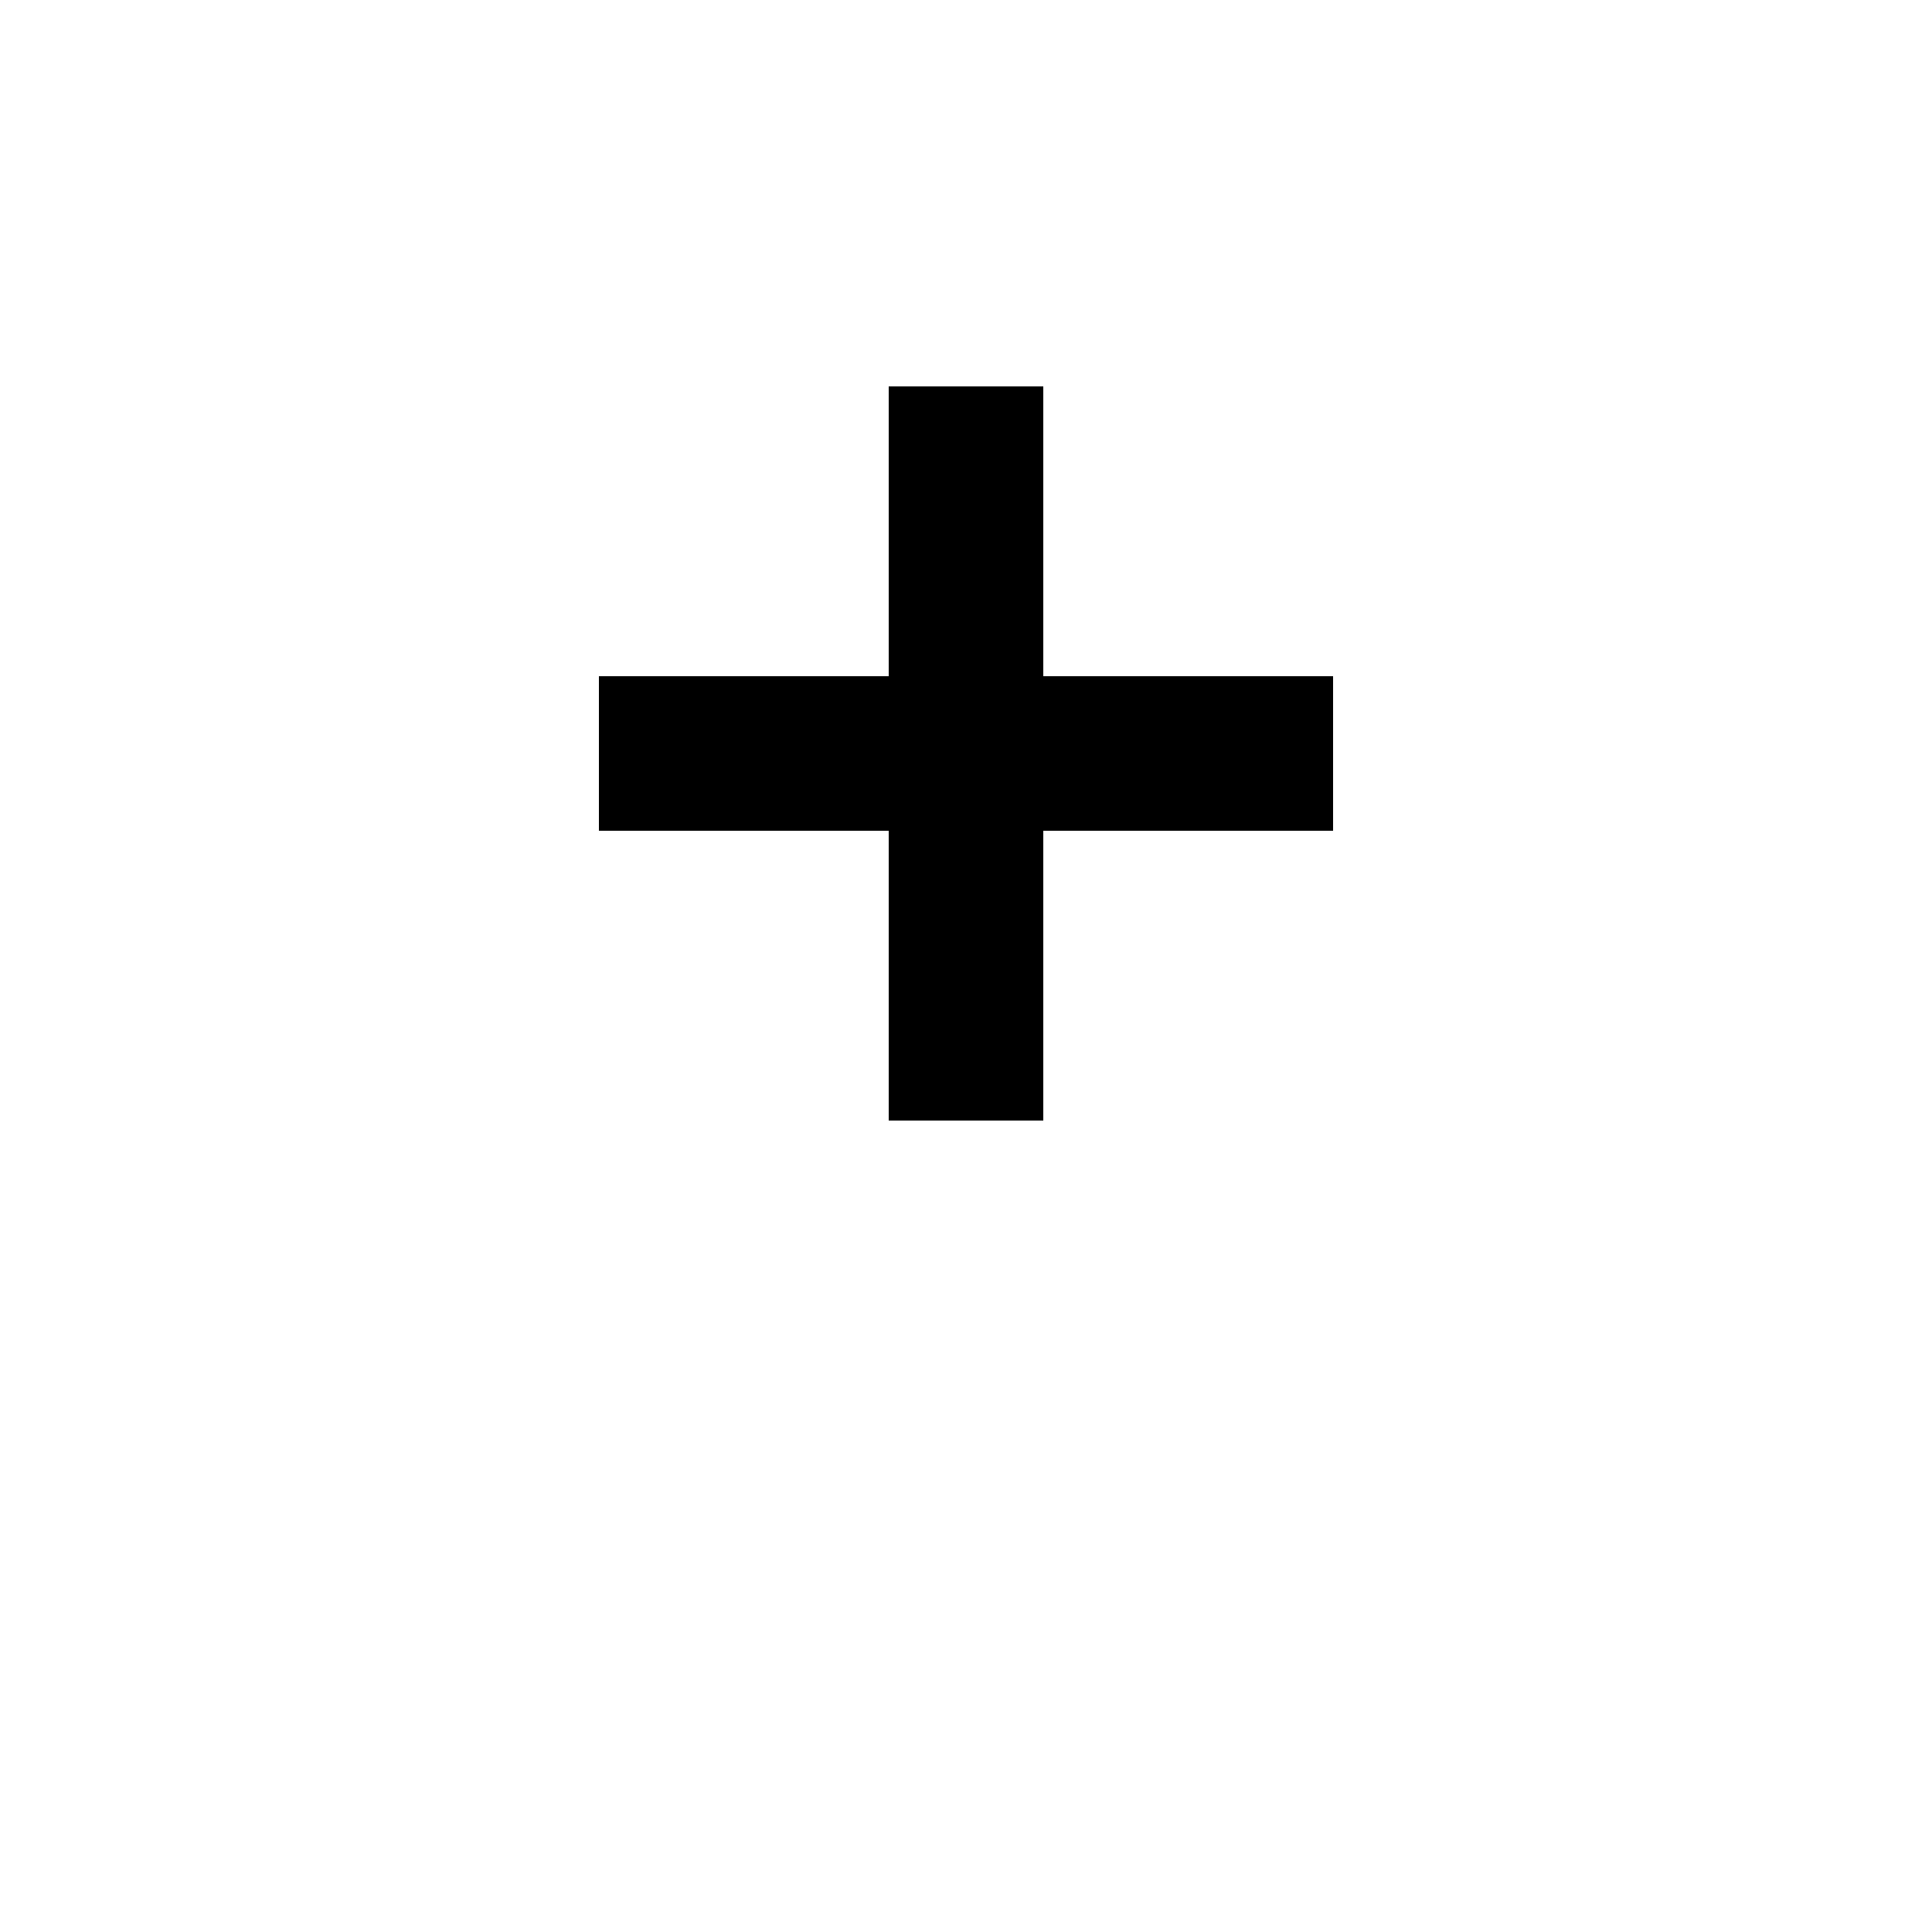
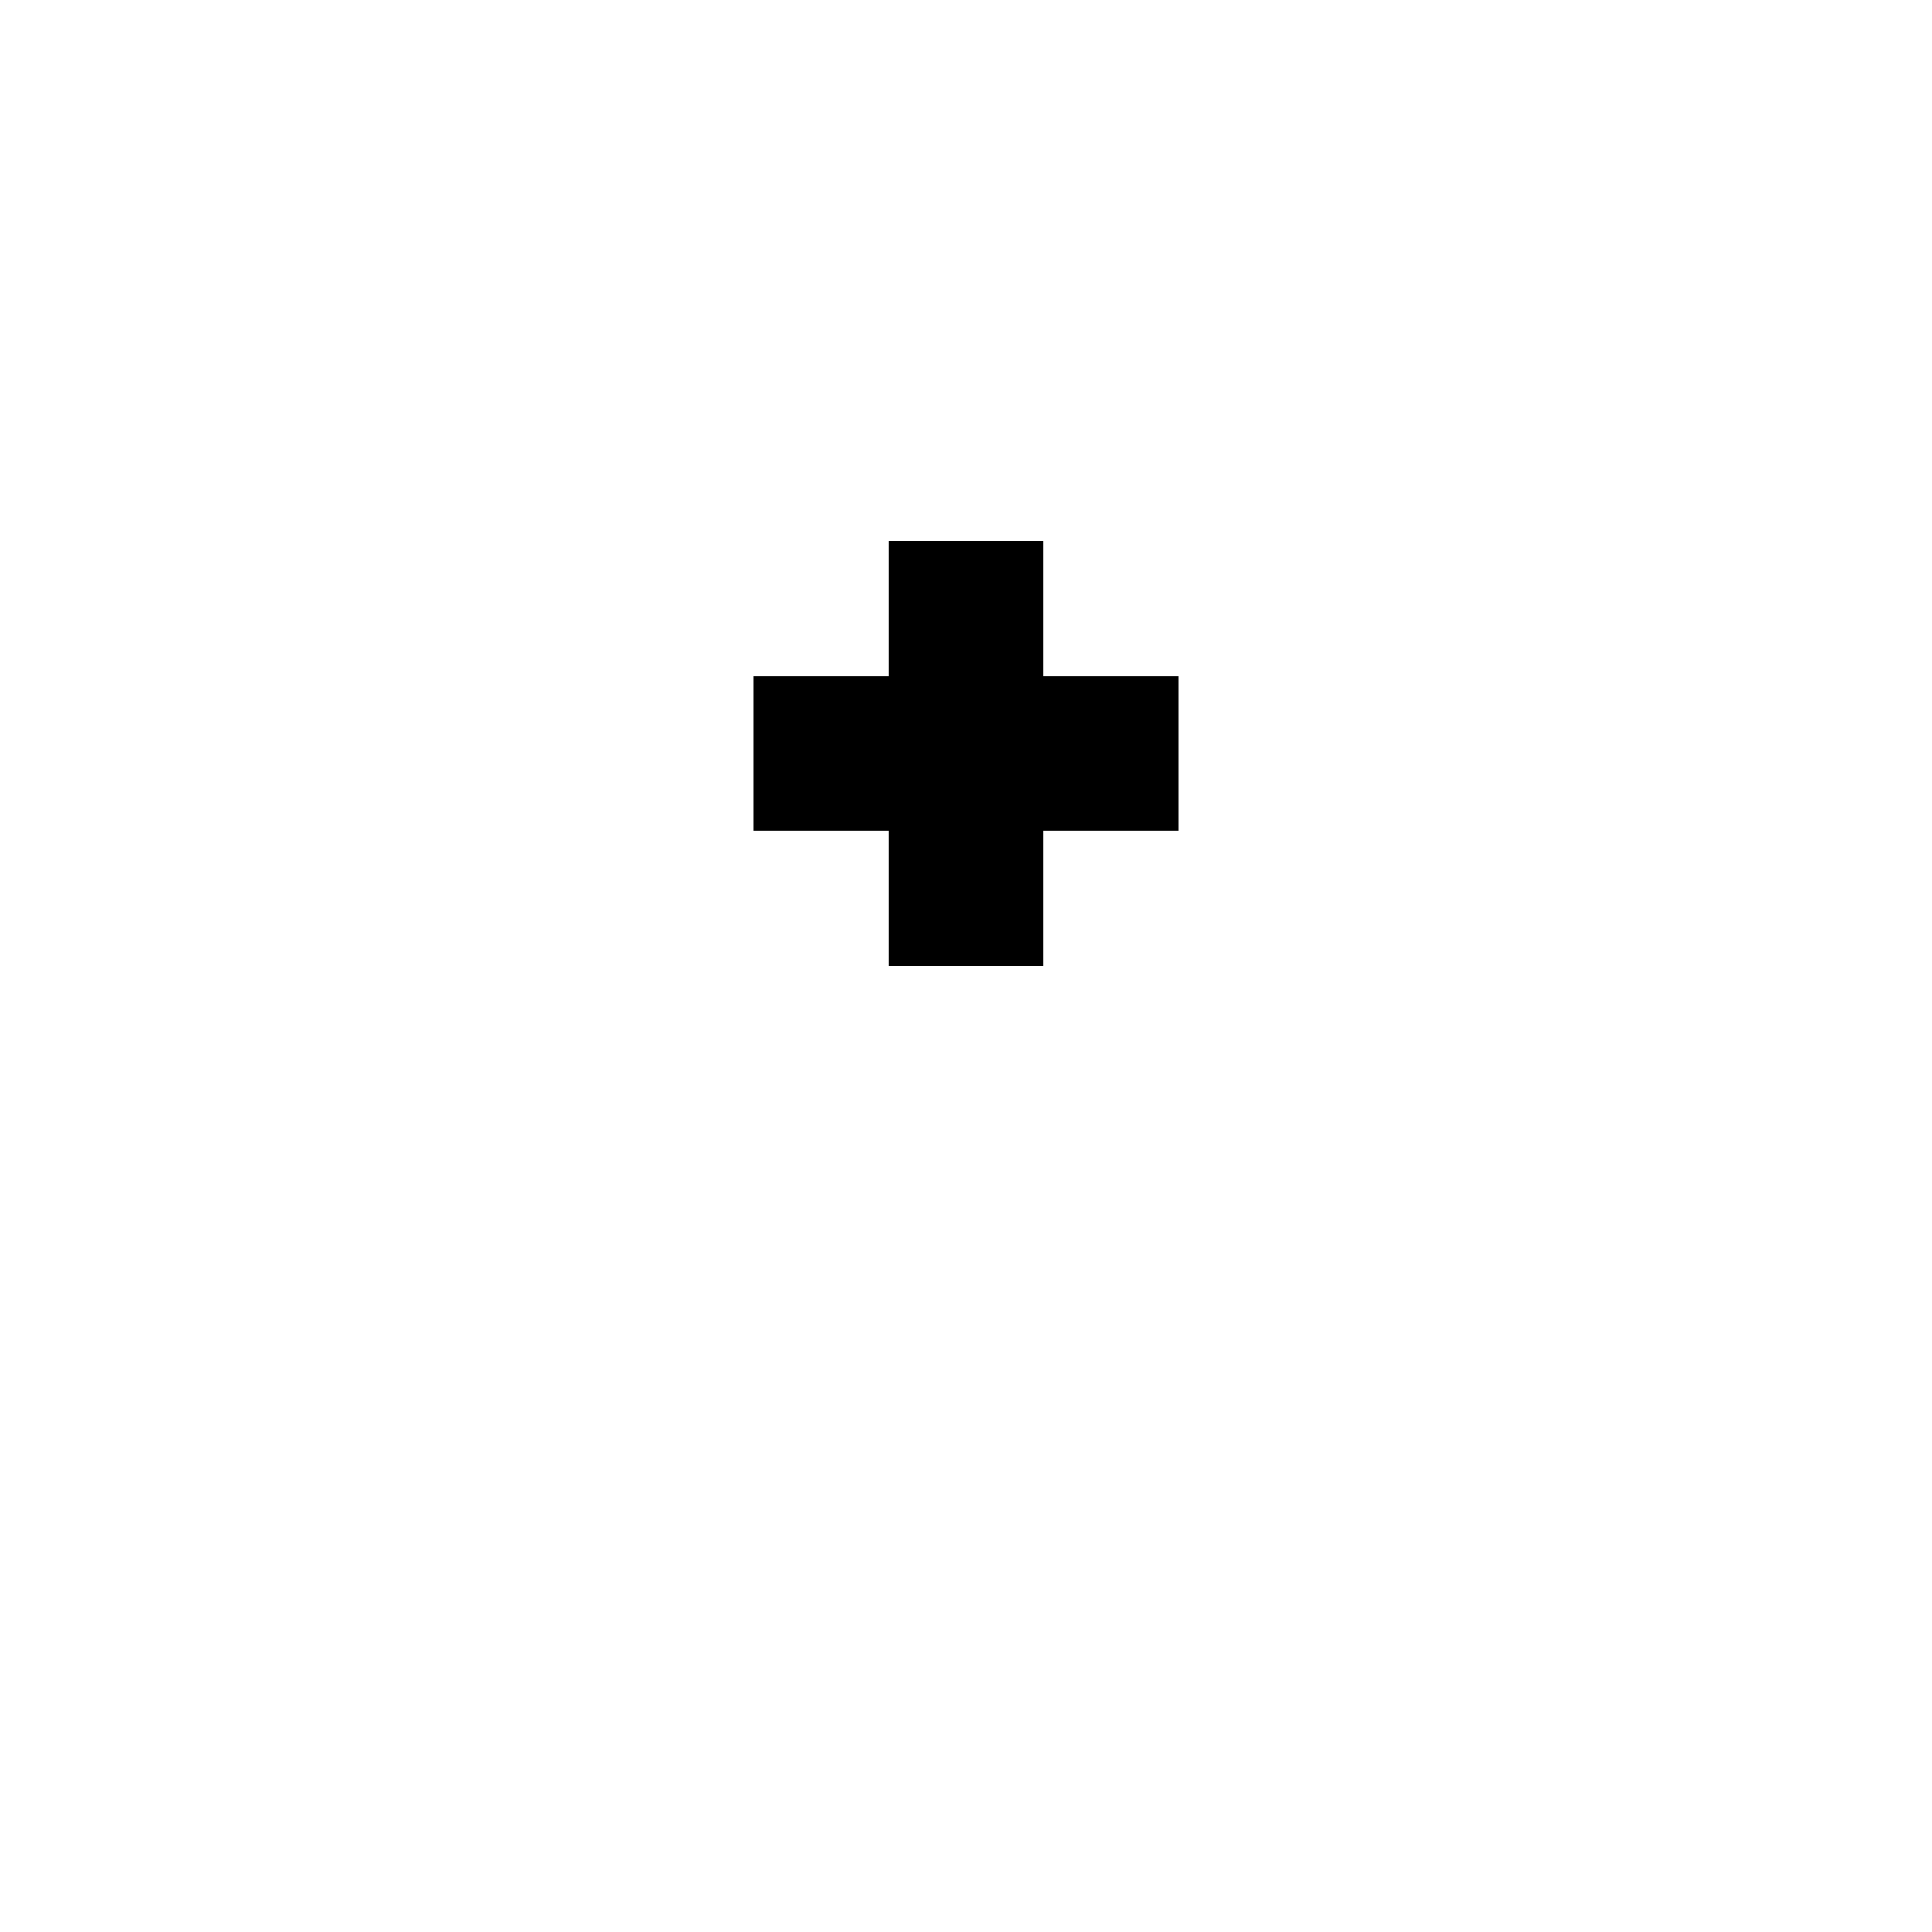
<svg xmlns="http://www.w3.org/2000/svg" xmlns:xlink="http://www.w3.org/1999/xlink" width="1000" height="1000" viewBox="0 0 1000 1000" version="1.1" id="svg1">
  <defs id="defs1">
    <pattern xlink:href="#pattern359" preserveAspectRatio="xMidYMid" id="pattern372" patternTransform="matrix(0.5,0,0,0.5,147.1546,1548.292)" />
    <pattern xlink:href="#pattern357" preserveAspectRatio="xMidYMid" id="pattern371" patternTransform="matrix(0.5,0,0,0.5,221.3208,1552.43)" />
    <pattern xlink:href="#pattern358" preserveAspectRatio="xMidYMid" id="pattern370" patternTransform="matrix(0.5,0,0,0.5,230.9635,1527.821)" />
    <pattern xlink:href="#pattern355" preserveAspectRatio="xMidYMid" id="pattern369" patternTransform="matrix(0.5,0,0,0.5,287.0818,1553.658)" />
    <pattern xlink:href="#pattern354" preserveAspectRatio="xMidYMid" id="pattern368" patternTransform="matrix(0.5,0,0,0.5,230.9727,1529.172)" />
    <pattern xlink:href="#pattern342" preserveAspectRatio="xMidYMid" id="pattern360" patternTransform="matrix(0.5,0,0,0.5,210.4533,1525.539)" />
    <pattern xlink:href="#pattern342" preserveAspectRatio="xMidYMid" id="pattern359" patternTransform="matrix(0.5,0,0,0.5,152.1113,1550.771)" />
    <pattern xlink:href="#pattern342" preserveAspectRatio="xMidYMid" id="pattern358" patternTransform="matrix(0.5,0,0,0.5,202.1113,1533.244)" />
    <pattern xlink:href="#pattern342" preserveAspectRatio="xMidYMid" id="pattern357" patternTransform="matrix(0.5,0,0,0.5,211.4075,1546.234)" />
    <pattern xlink:href="#pattern342" preserveAspectRatio="xMidYMid" id="pattern356" patternTransform="matrix(0.5,0,0,0.5,232.1493,1573.254)" />
    <pattern xlink:href="#pattern342" preserveAspectRatio="xMidYMid" id="pattern355" patternTransform="matrix(0.5,0,0,0.5,275,1552.729)" />
    <pattern xlink:href="#pattern342" preserveAspectRatio="xMidYMid" id="pattern354" patternTransform="matrix(0.5,0,0,0.5,235,1529.791)" />
    <pattern xlink:href="#shading24" preserveAspectRatio="xMidYMid" id="pattern342" patternTransform="matrix(0.5,0,0,0.5,213.9533,1537.539)" x="0" y="0" />
    <pattern patternUnits="userSpaceOnUse" width="338.592" height="42.99" patternTransform="translate(213.9533,1537.539) scale(0.5)" preserveAspectRatio="xMidYMid" id="shading24" style="fill:#000000">
      <path style="fill-rule:nonzero;stroke:none;stroke-width:0.1;stroke-linecap:square;paint-order:markers fill stroke;stop-color:#000000" d="m 1806.499,-758.065 v 18.868 c 55.919,0 121.049,0.595 193.569,3.156 72.941,2.576 146.059,6.877 222.929,13.477 119.09,10.225 223.076,23.761 340.606,39.218 117.502,15.454 222.047,29.056 341.851,39.331 77.366,6.635 151,10.961 224.467,13.552 73.034,2.576 138.631,3.175 194.925,3.175 -55.964,0 -122.222,-1.366 -194.832,-5.254 -73.214,-3.92 -146.968,-10.066 -223.817,-18.887 -118.879,-13.644 -223.324,-31.021 -339.801,-50.578 -116.471,-19.556 -221.186,-36.995 -340.372,-50.692 -77.061,-8.856 -150.994,-15.027 -224.369,-18.962 -72.764,-3.903 -139.126,-5.273 -195.154,-5.273 z m 0,37.815 v 18.868 c 55.919,0 121.049,0.595 193.569,3.156 72.941,2.576 146.059,6.877 222.929,13.477 119.09,10.225 223.076,23.761 340.606,39.218 117.502,15.454 222.047,29.056 341.851,39.331 77.366,6.635 151,10.961 224.467,13.552 73.034,2.576 138.631,3.175 194.925,3.175 -55.964,0 -122.222,-1.366 -194.832,-5.254 -73.214,-3.92 -146.968,-10.066 -223.817,-18.887 -118.879,-13.644 -223.324,-31.021 -339.801,-50.578 -116.471,-19.556 -221.186,-36.995 -340.372,-50.692 -77.061,-8.856 -150.994,-15.027 -224.369,-18.962 -72.764,-3.903 -139.126,-5.273 -195.154,-5.273 z m 0,37.815 v 18.868 c 55.919,0 121.049,0.595 193.569,3.156 72.941,2.576 146.059,6.877 222.929,13.477 119.09,10.225 223.076,23.761 340.606,39.218 117.502,15.454 222.047,29.056 341.851,39.331 77.366,6.635 151,10.961 224.467,13.552 73.034,2.576 138.631,3.175 194.925,3.175 -55.964,0 -122.222,-1.366 -194.832,-5.254 -73.214,-3.92 -146.968,-10.066 -223.817,-18.887 -118.879,-13.644 -223.324,-31.021 -339.801,-50.578 -116.471,-19.556 -221.186,-36.995 -340.372,-50.692 -77.061,-8.856 -150.994,-15.027 -224.369,-18.962 -72.764,-3.903 -139.126,-5.273 -195.154,-5.273 z m 0,37.815 v 18.868 c 55.919,0 121.049,0.595 193.569,3.156 72.941,2.576 146.059,6.877 222.929,13.477 119.09,10.225 223.076,23.761 340.606,39.218 117.502,15.454 222.047,29.056 341.851,39.331 77.366,6.635 151,10.961 224.467,13.552 73.034,2.576 138.631,3.175 194.925,3.175 -55.964,0 -122.222,-1.366 -194.832,-5.254 -73.214,-3.92 -146.968,-10.066 -223.817,-18.887 -118.879,-13.644 -223.324,-31.021 -339.801,-50.578 -116.471,-19.556 -221.186,-36.995 -340.372,-50.692 -77.061,-8.856 -150.994,-15.027 -224.369,-18.962 -72.764,-3.903 -139.126,-5.273 -195.154,-5.273 z m 0,37.815 v 18.868 c 55.919,0 121.049,0.595 193.569,3.156 72.941,2.576 146.059,6.877 222.929,13.477 119.09,10.225 223.076,23.761 340.606,39.218 117.502,15.454 222.047,29.056 341.851,39.331 77.366,6.635 151,10.961 224.467,13.552 73.034,2.576 138.631,3.175 194.925,3.175 -55.964,0 -122.222,-1.366 -194.832,-5.254 -73.214,-3.92 -146.968,-10.066 -223.817,-18.887 -118.879,-13.644 -223.324,-31.021 -339.801,-50.578 -116.471,-19.556 -221.186,-36.995 -340.372,-50.692 -77.061,-8.856 -150.994,-15.027 -224.369,-18.962 -72.764,-3.903 -139.126,-5.273 -195.154,-5.273 z m 0,37.815 v 18.868 c 55.919,0 121.049,0.595 193.569,3.156 72.941,2.576 146.059,6.877 222.929,13.477 119.09,10.225 223.076,23.761 340.606,39.218 117.502,15.454 222.047,29.056 341.851,39.331 77.366,6.635 151,10.961 224.467,13.552 73.034,2.576 138.631,3.175 194.925,3.175 -55.964,0 -122.222,-1.366 -194.832,-5.254 -73.214,-3.92 -146.968,-10.066 -223.817,-18.887 -118.879,-13.644 -223.324,-31.021 -339.801,-50.578 -116.471,-19.556 -221.186,-36.995 -340.372,-50.692 -77.061,-8.856 -150.994,-15.027 -224.369,-18.962 -72.764,-3.903 -139.126,-5.273 -195.154,-5.273 z m 0,37.815 v 18.868 c 55.919,0 121.049,0.595 193.569,3.156 72.941,2.576 146.059,6.877 222.929,13.477 119.09,10.225 223.076,23.761 340.606,39.218 117.502,15.454 222.047,29.056 341.851,39.331 77.366,6.635 151,10.961 224.467,13.552 73.034,2.576 138.631,3.175 194.925,3.175 -55.964,0 -122.222,-1.366 -194.832,-5.254 -73.214,-3.92 -146.968,-10.066 -223.817,-18.887 -118.879,-13.644 -223.324,-31.021 -339.801,-50.578 -116.471,-19.556 -221.186,-36.995 -340.372,-50.692 -77.061,-8.856 -150.994,-15.027 -224.369,-18.962 -72.764,-3.903 -139.126,-5.273 -195.154,-5.273 z" id="use26" transform="matrix(0.223001,0,0,0.3782305,-402.8512,237.2594)" />
    </pattern>
    <clipPath clipPathUnits="userSpaceOnUse" id="clipPath54">
      <path id="path336" style="stroke-width:0.1;stroke-linecap:square;paint-order:markers fill stroke;stop-color:#000000" d="m 1691.199,-792.32 h 1634.892 v 92.828 H 1691.199 Z" />
    </clipPath>
    <clipPath clipPathUnits="userSpaceOnUse" id="clipPath33">
      <rect style="fill:#000000;stroke:none;stroke-width:1;stroke-linecap:butt;stroke-linejoin:bevel;paint-order:stroke markers fill;stop-color:#000000" id="rect33" width="46.192" height="80.007" x="75" y="399.997" />
    </clipPath>
    <clipPath clipPathUnits="userSpaceOnUse" id="clipPath27">
      <rect style="fill:none;stroke:#000000;stroke-width:1;stroke-linecap:butt;stroke-linejoin:bevel;paint-order:stroke markers fill;stop-color:#000000" id="rect28-6" width="46.161" height="39.922" x="86.574" y="420.063" />
    </clipPath>
    <clipPath clipPathUnits="userSpaceOnUse" id="clipPath25">
      <rect style="fill:#ff0000;stroke:none;stroke-width:3;stroke-linecap:square;stroke-linejoin:miter;paint-order:stroke markers fill;stop-color:#000000" id="rect25-8" width="78" height="45.033" x="763.613" y="452.824" />
    </clipPath>
    <clipPath clipPathUnits="userSpaceOnUse" id="clipPath15">
      <rect style="fill:none;stroke:#000000;stroke-linecap:butt;stroke-linejoin:bevel;paint-order:stroke markers fill;stop-color:#000000" id="rect15-7" width="45.034" height="38.956" x="262.483" y="121.001" />
    </clipPath>
    <linearGradient id="swatch75">
      <stop style="stop-color:#000000;stop-opacity:1;" offset="0" id="stop75" />
    </linearGradient>
  </defs>
-   <g id="layer10" style="">
+   <g id="layer10" style="display:inline">
    <g id="layer15">
-       <path id="path105" style="baseline-shift:baseline;display:inline;overflow:visible;opacity:1;vector-effect:none;enable-background:accumulate;stop-color:#000000;stop-opacity:1" d="M 460 200 L 460 350 L 310 350 L 310 430 L 460 430 L 460 580 L 540 580 L 540 430 L 690 430 L 690 350 L 540 350 L 540 200 L 460 200 z " />
+       <path id="path295" style="baseline-shift:baseline;;overflow:visible;opacity:1;vector-effect:none;stroke-width:0.761;enable-background:accumulate;stop-color:#000000;stop-opacity:1" d="m 460,280 v 70 h -70 v 80 h 70 v 70 h 80 v -70 h 70 v -80 h -70 v -70 z" />
    </g>
  </g>
</svg>
